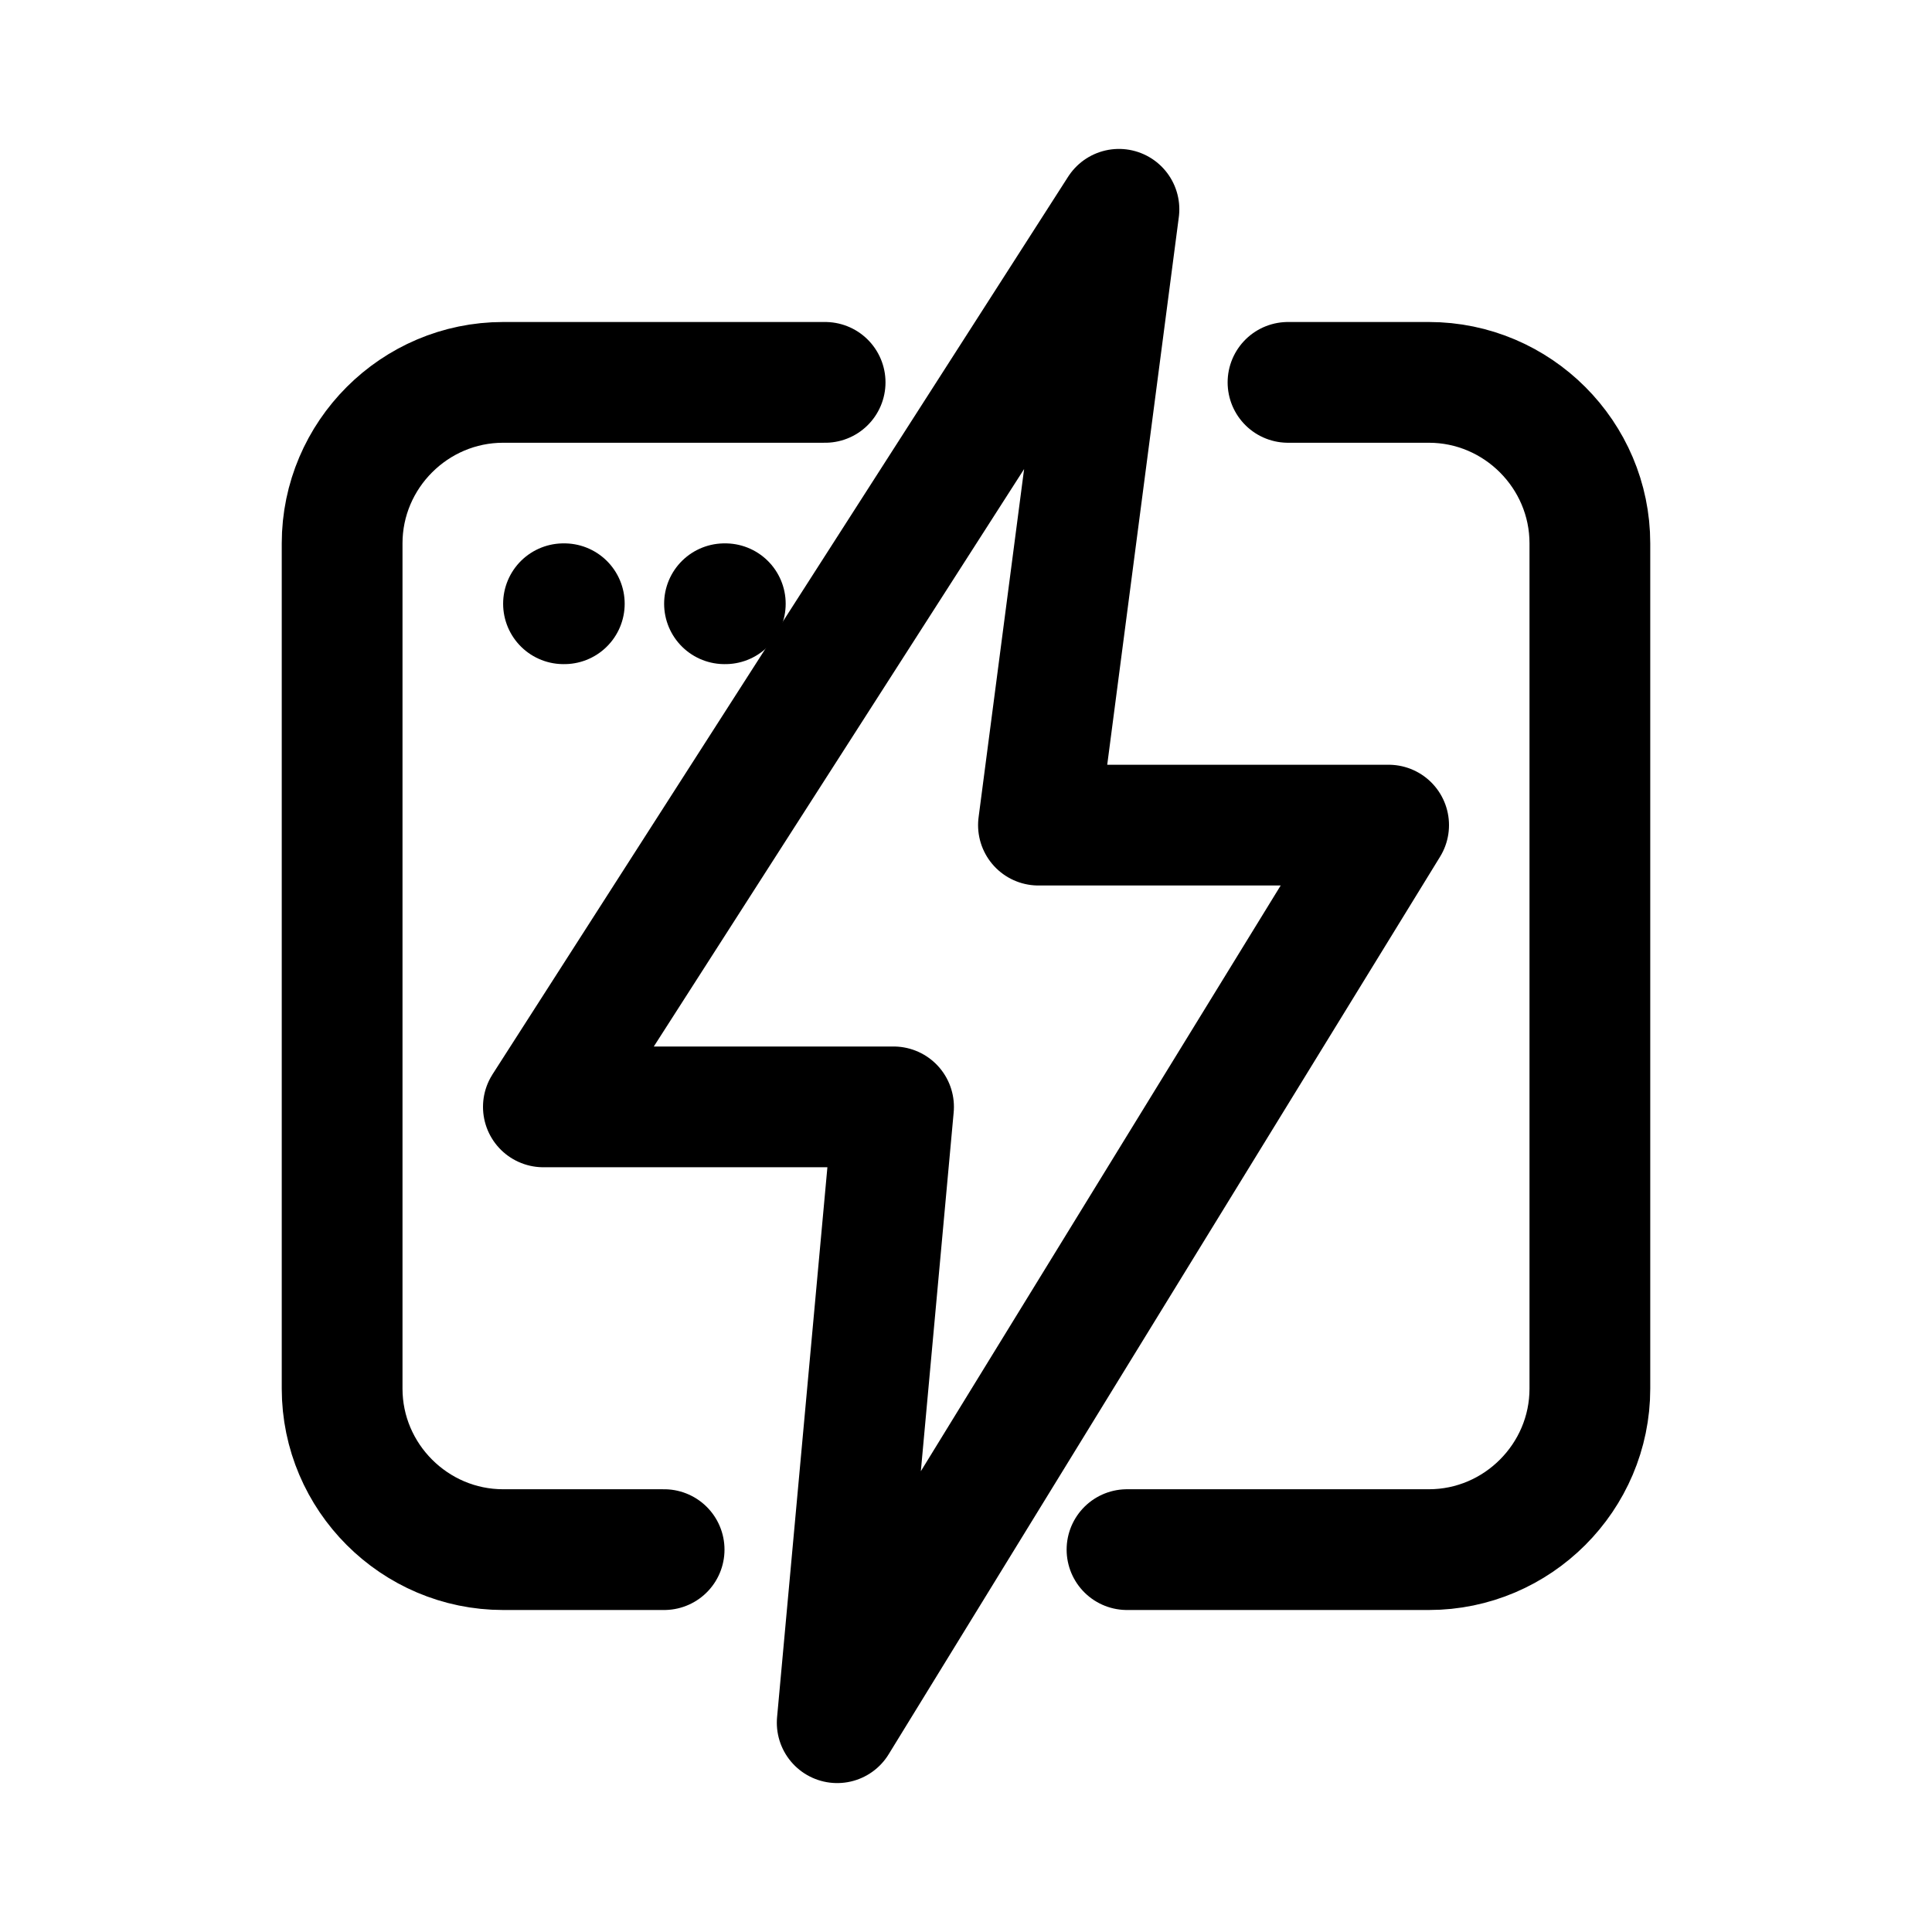
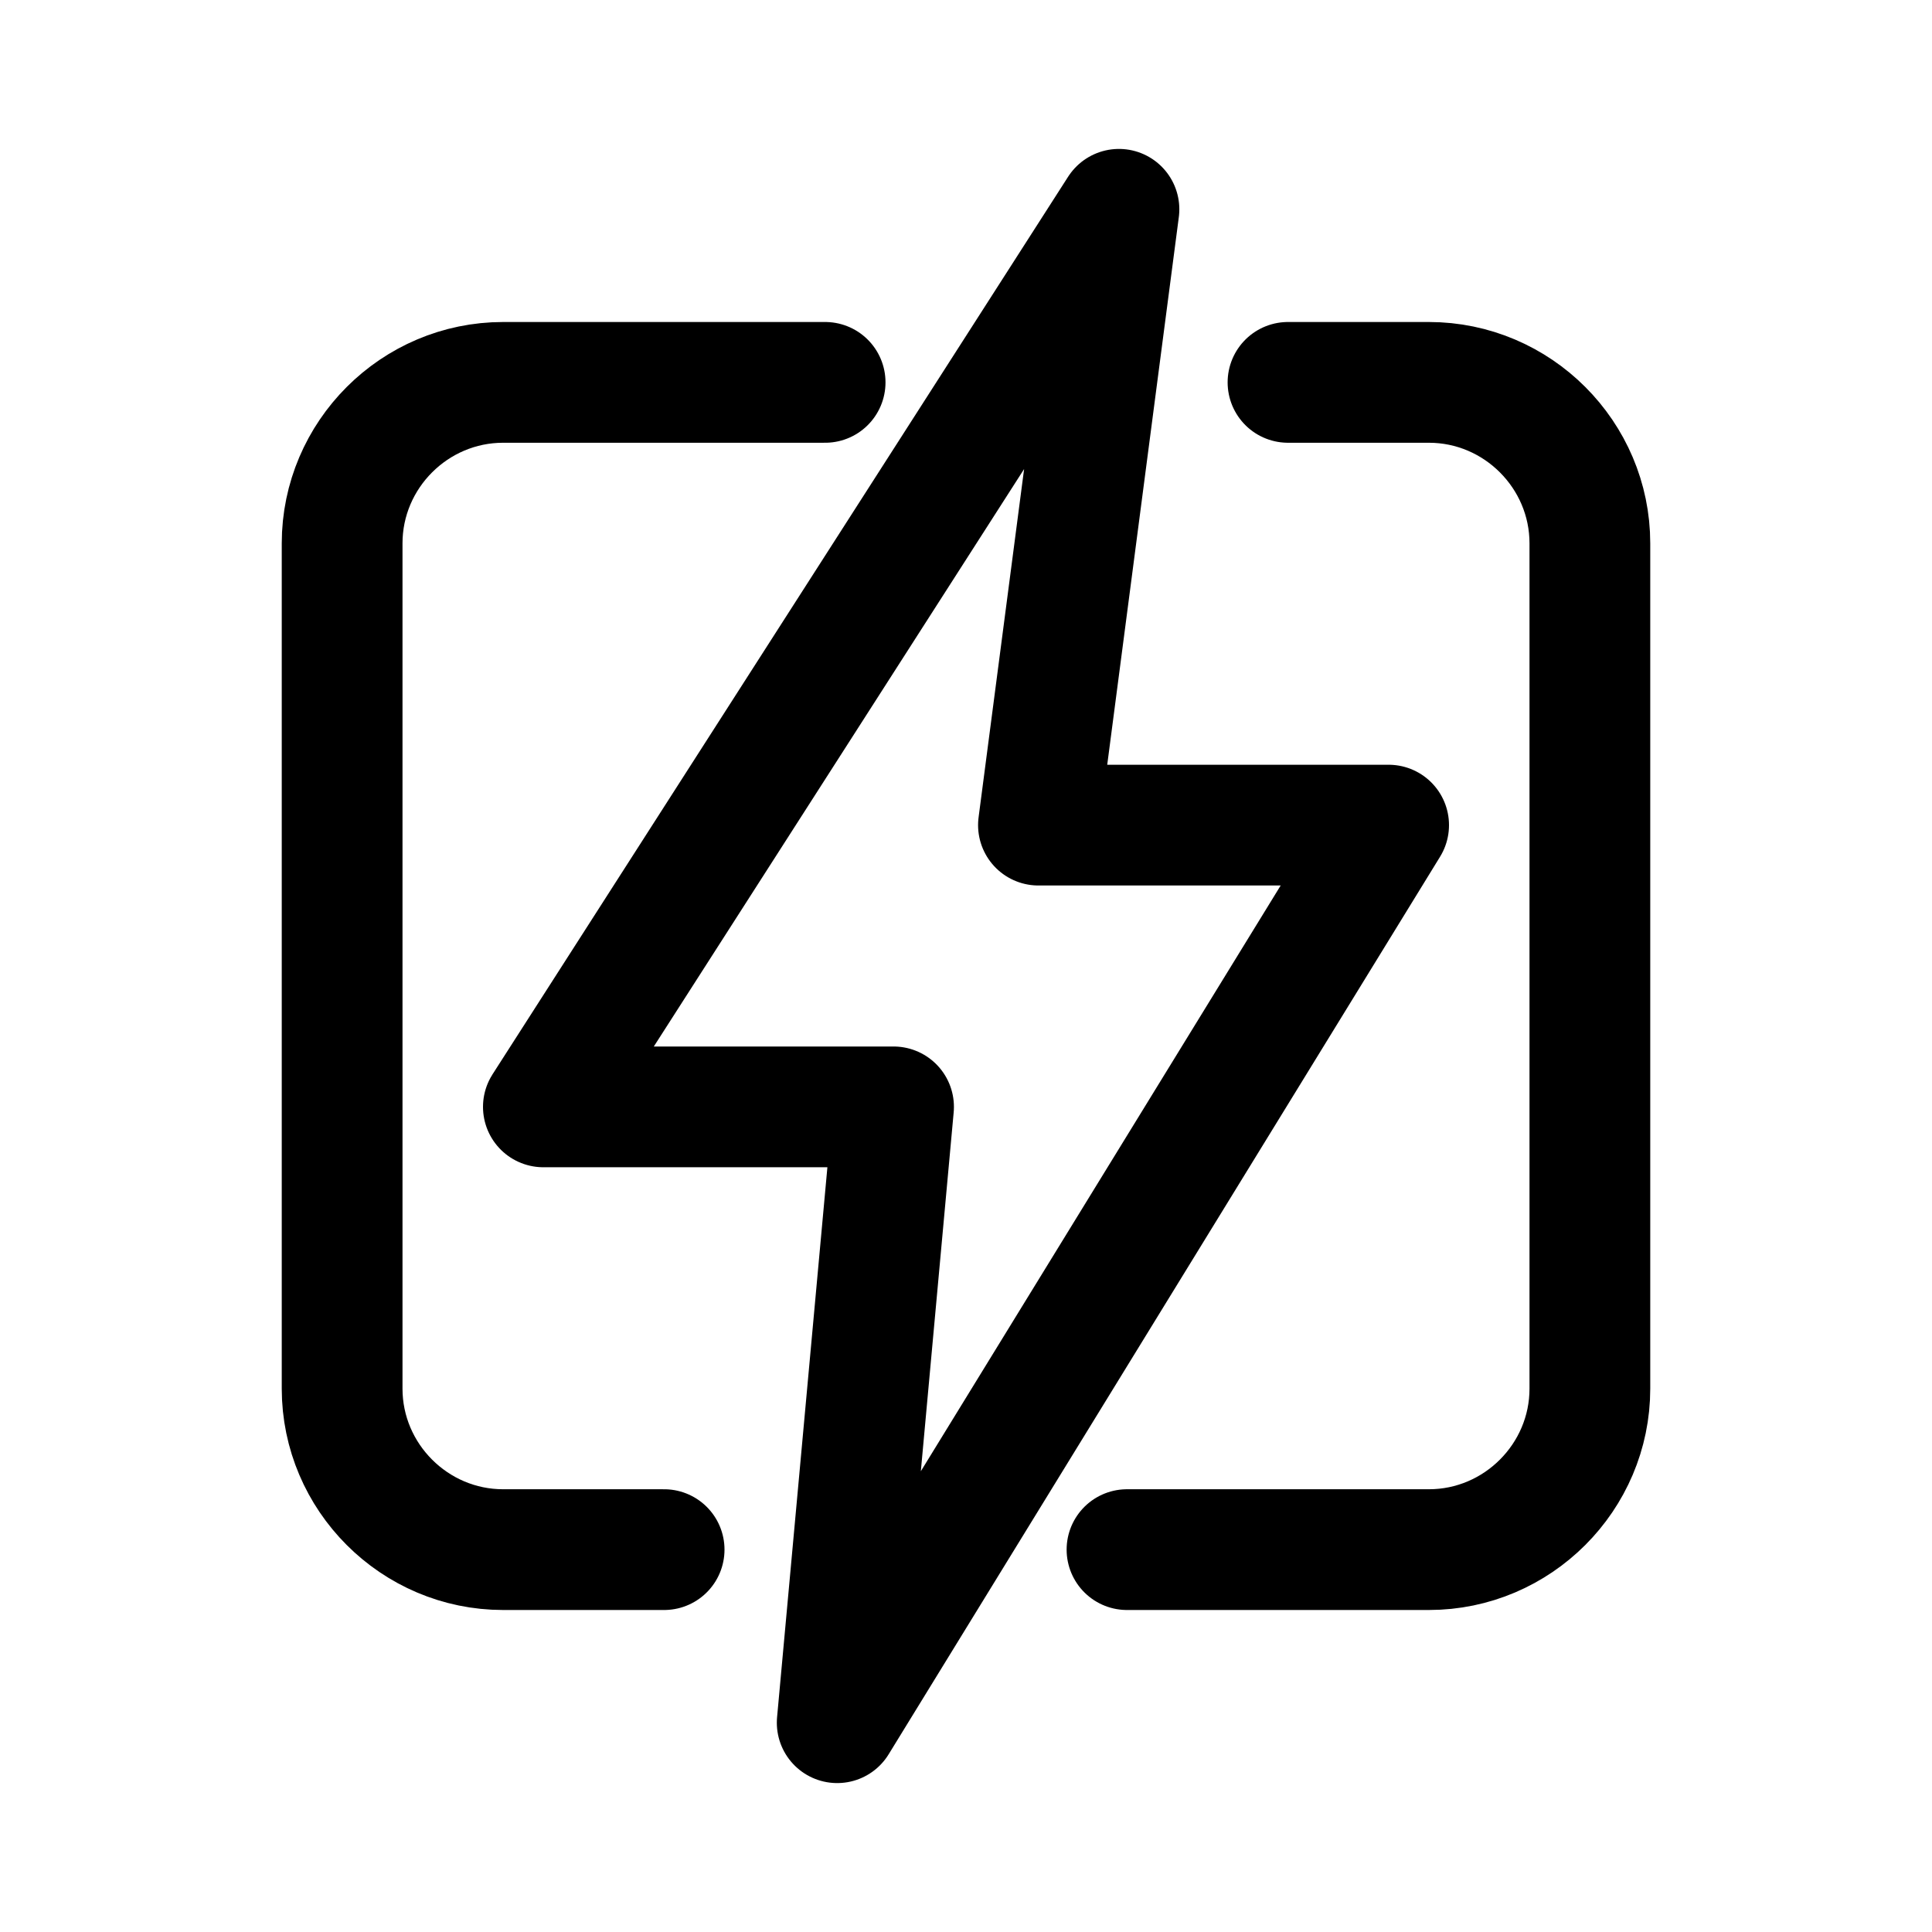
<svg xmlns="http://www.w3.org/2000/svg" viewBox="0 0 24 24" width="24" height="24" fill="none">
  <path d="M10.25 4.75H6.25C5.15 4.75 4.25 5.65 4.25 6.75V17.25C4.25 18.35 5.15 19.25 6.25 19.25H8.25" stroke="currentColor" stroke-width="1.5" stroke-linecap="round" stroke-linejoin="round" />
  <path d="M16 4.75H17.75C18.85 4.75 19.75 5.65 19.75 6.75V17.25C19.75 18.35 18.85 19.25 17.75 19.25H14" stroke="currentColor" stroke-width="1.5" stroke-linecap="round" stroke-linejoin="round" />
  <path d="M13.9 2.6L12.9 10.25H17.25L10.4 21.4 11.1 13.75H6.75L13.9 2.6Z" stroke="currentColor" stroke-width="1.5" stroke-linecap="round" stroke-linejoin="round" />
-   <path d="M7 7.5H7.01" stroke="currentColor" stroke-width="1.5" stroke-linecap="round" stroke-linejoin="round" />
-   <path d="M9 7.5H9.01" stroke="currentColor" stroke-width="1.5" stroke-linecap="round" stroke-linejoin="round" />
</svg>
